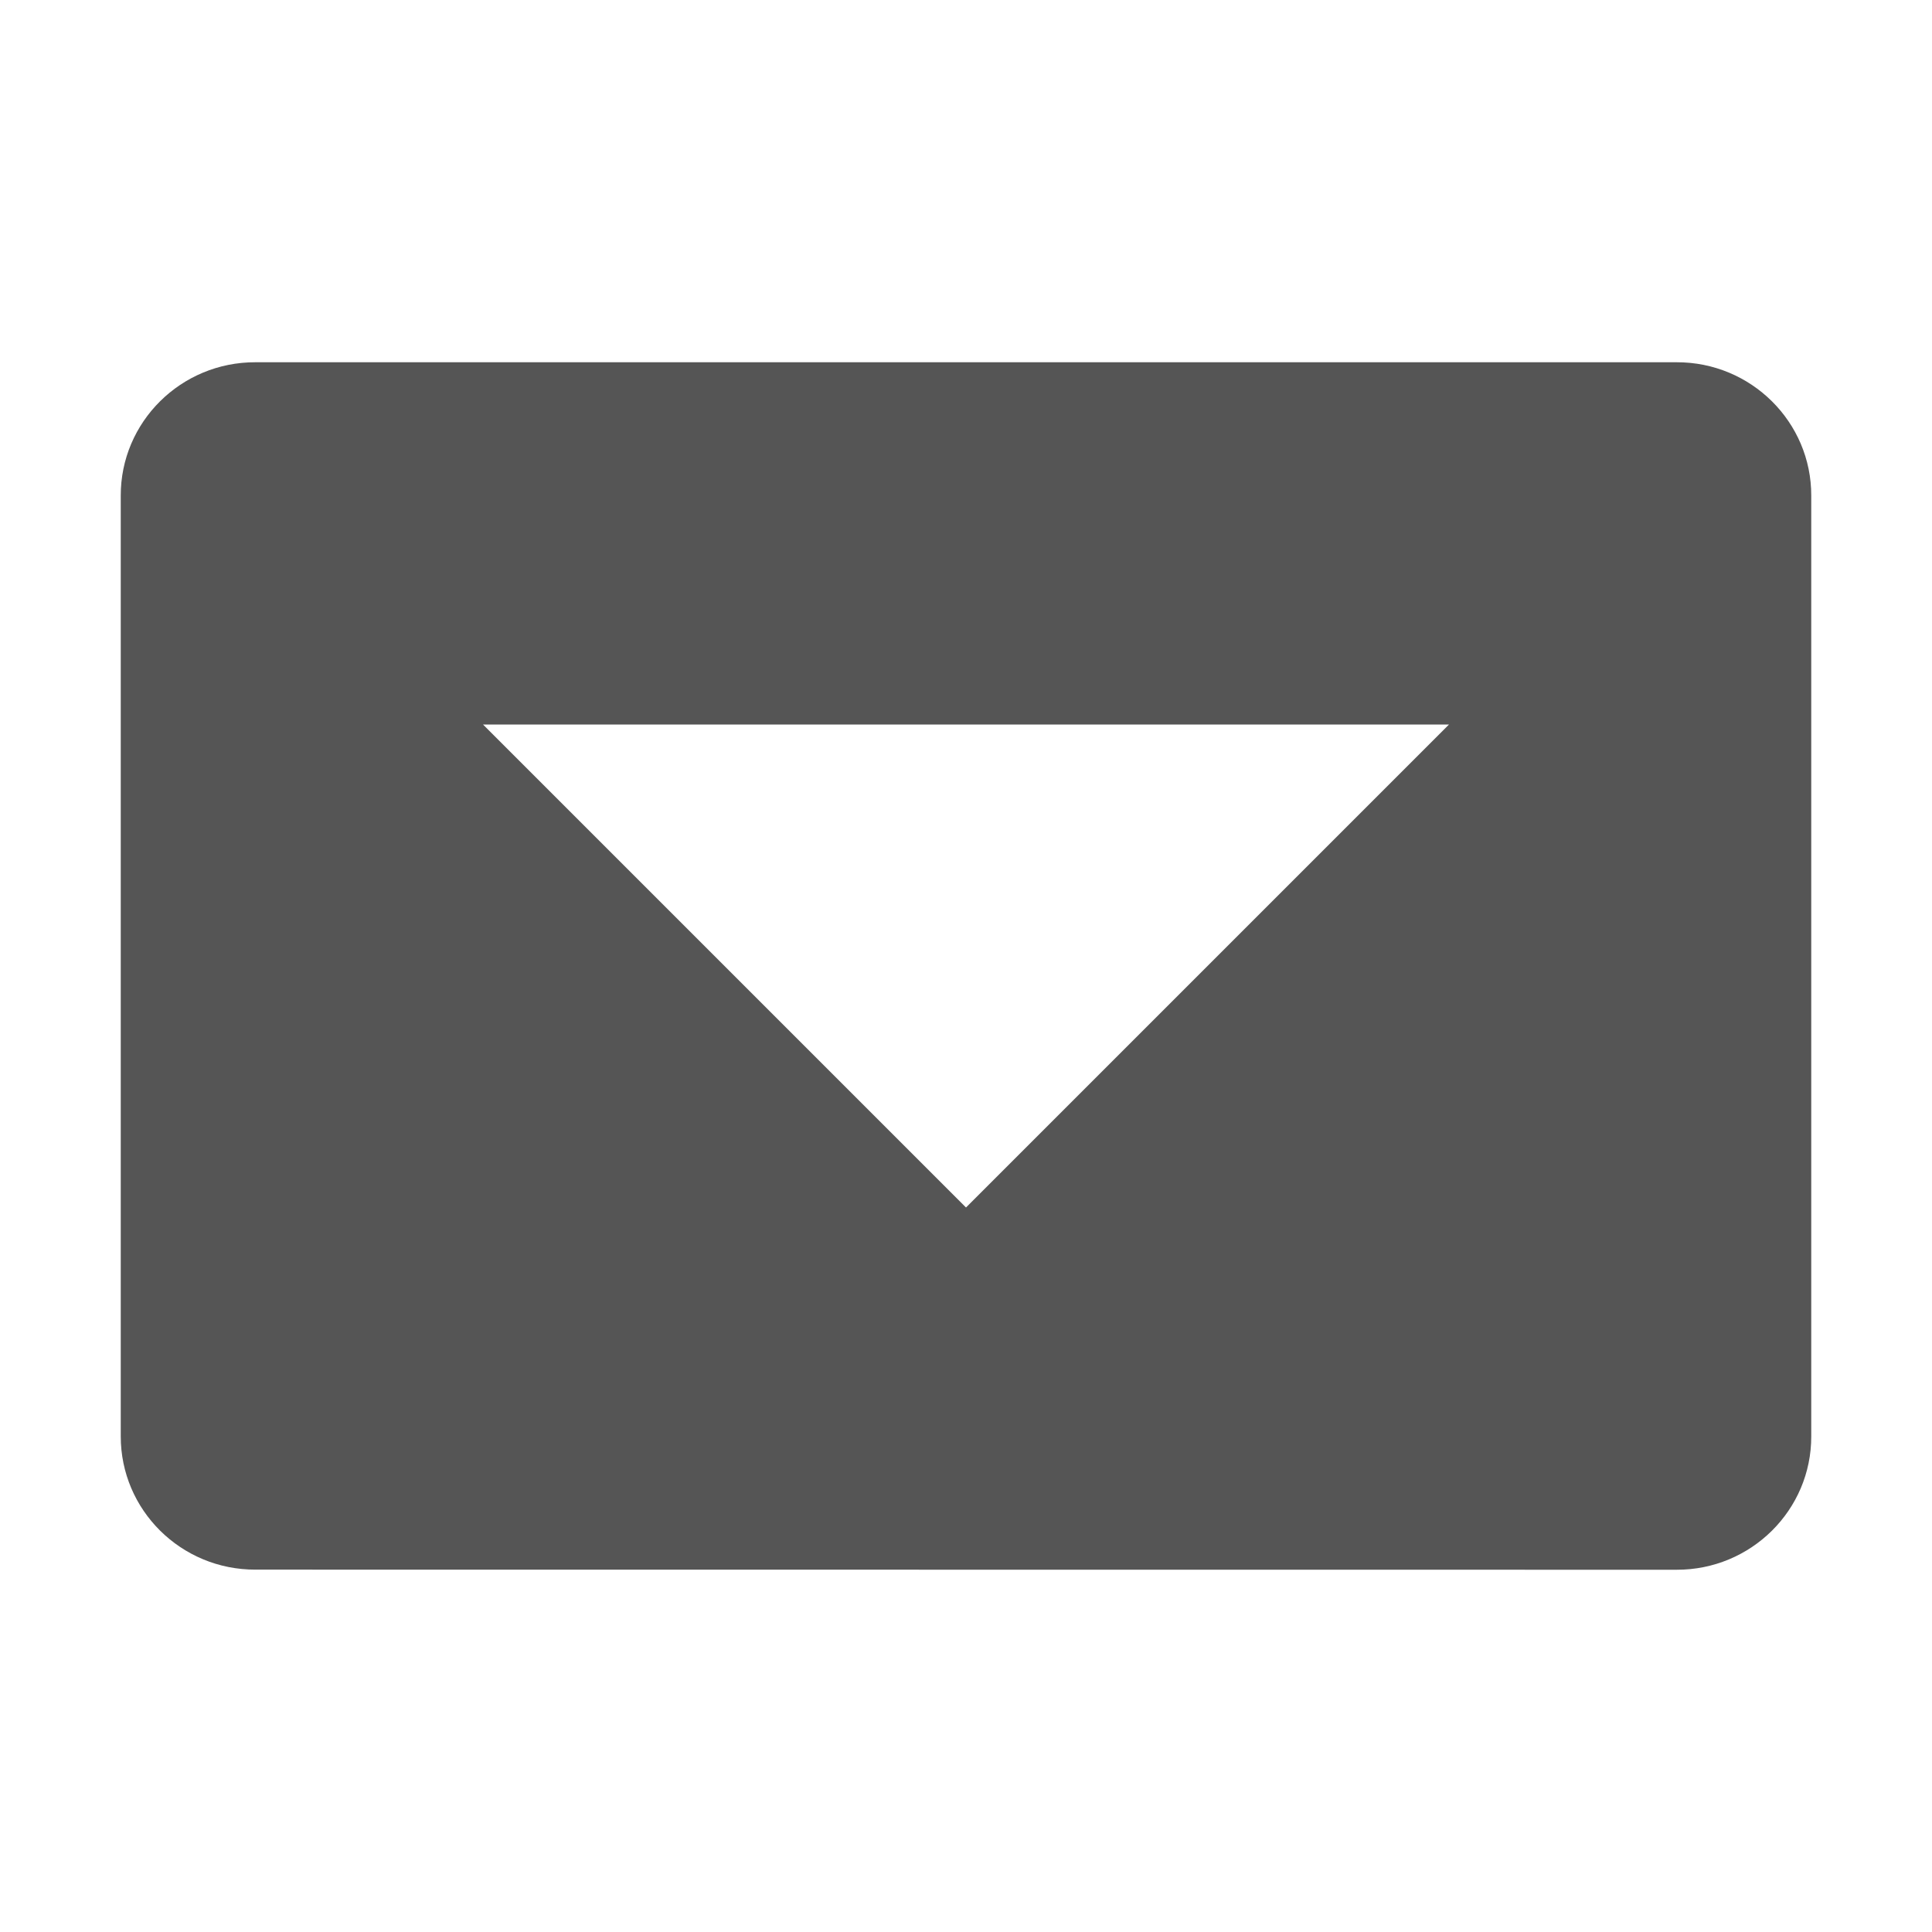
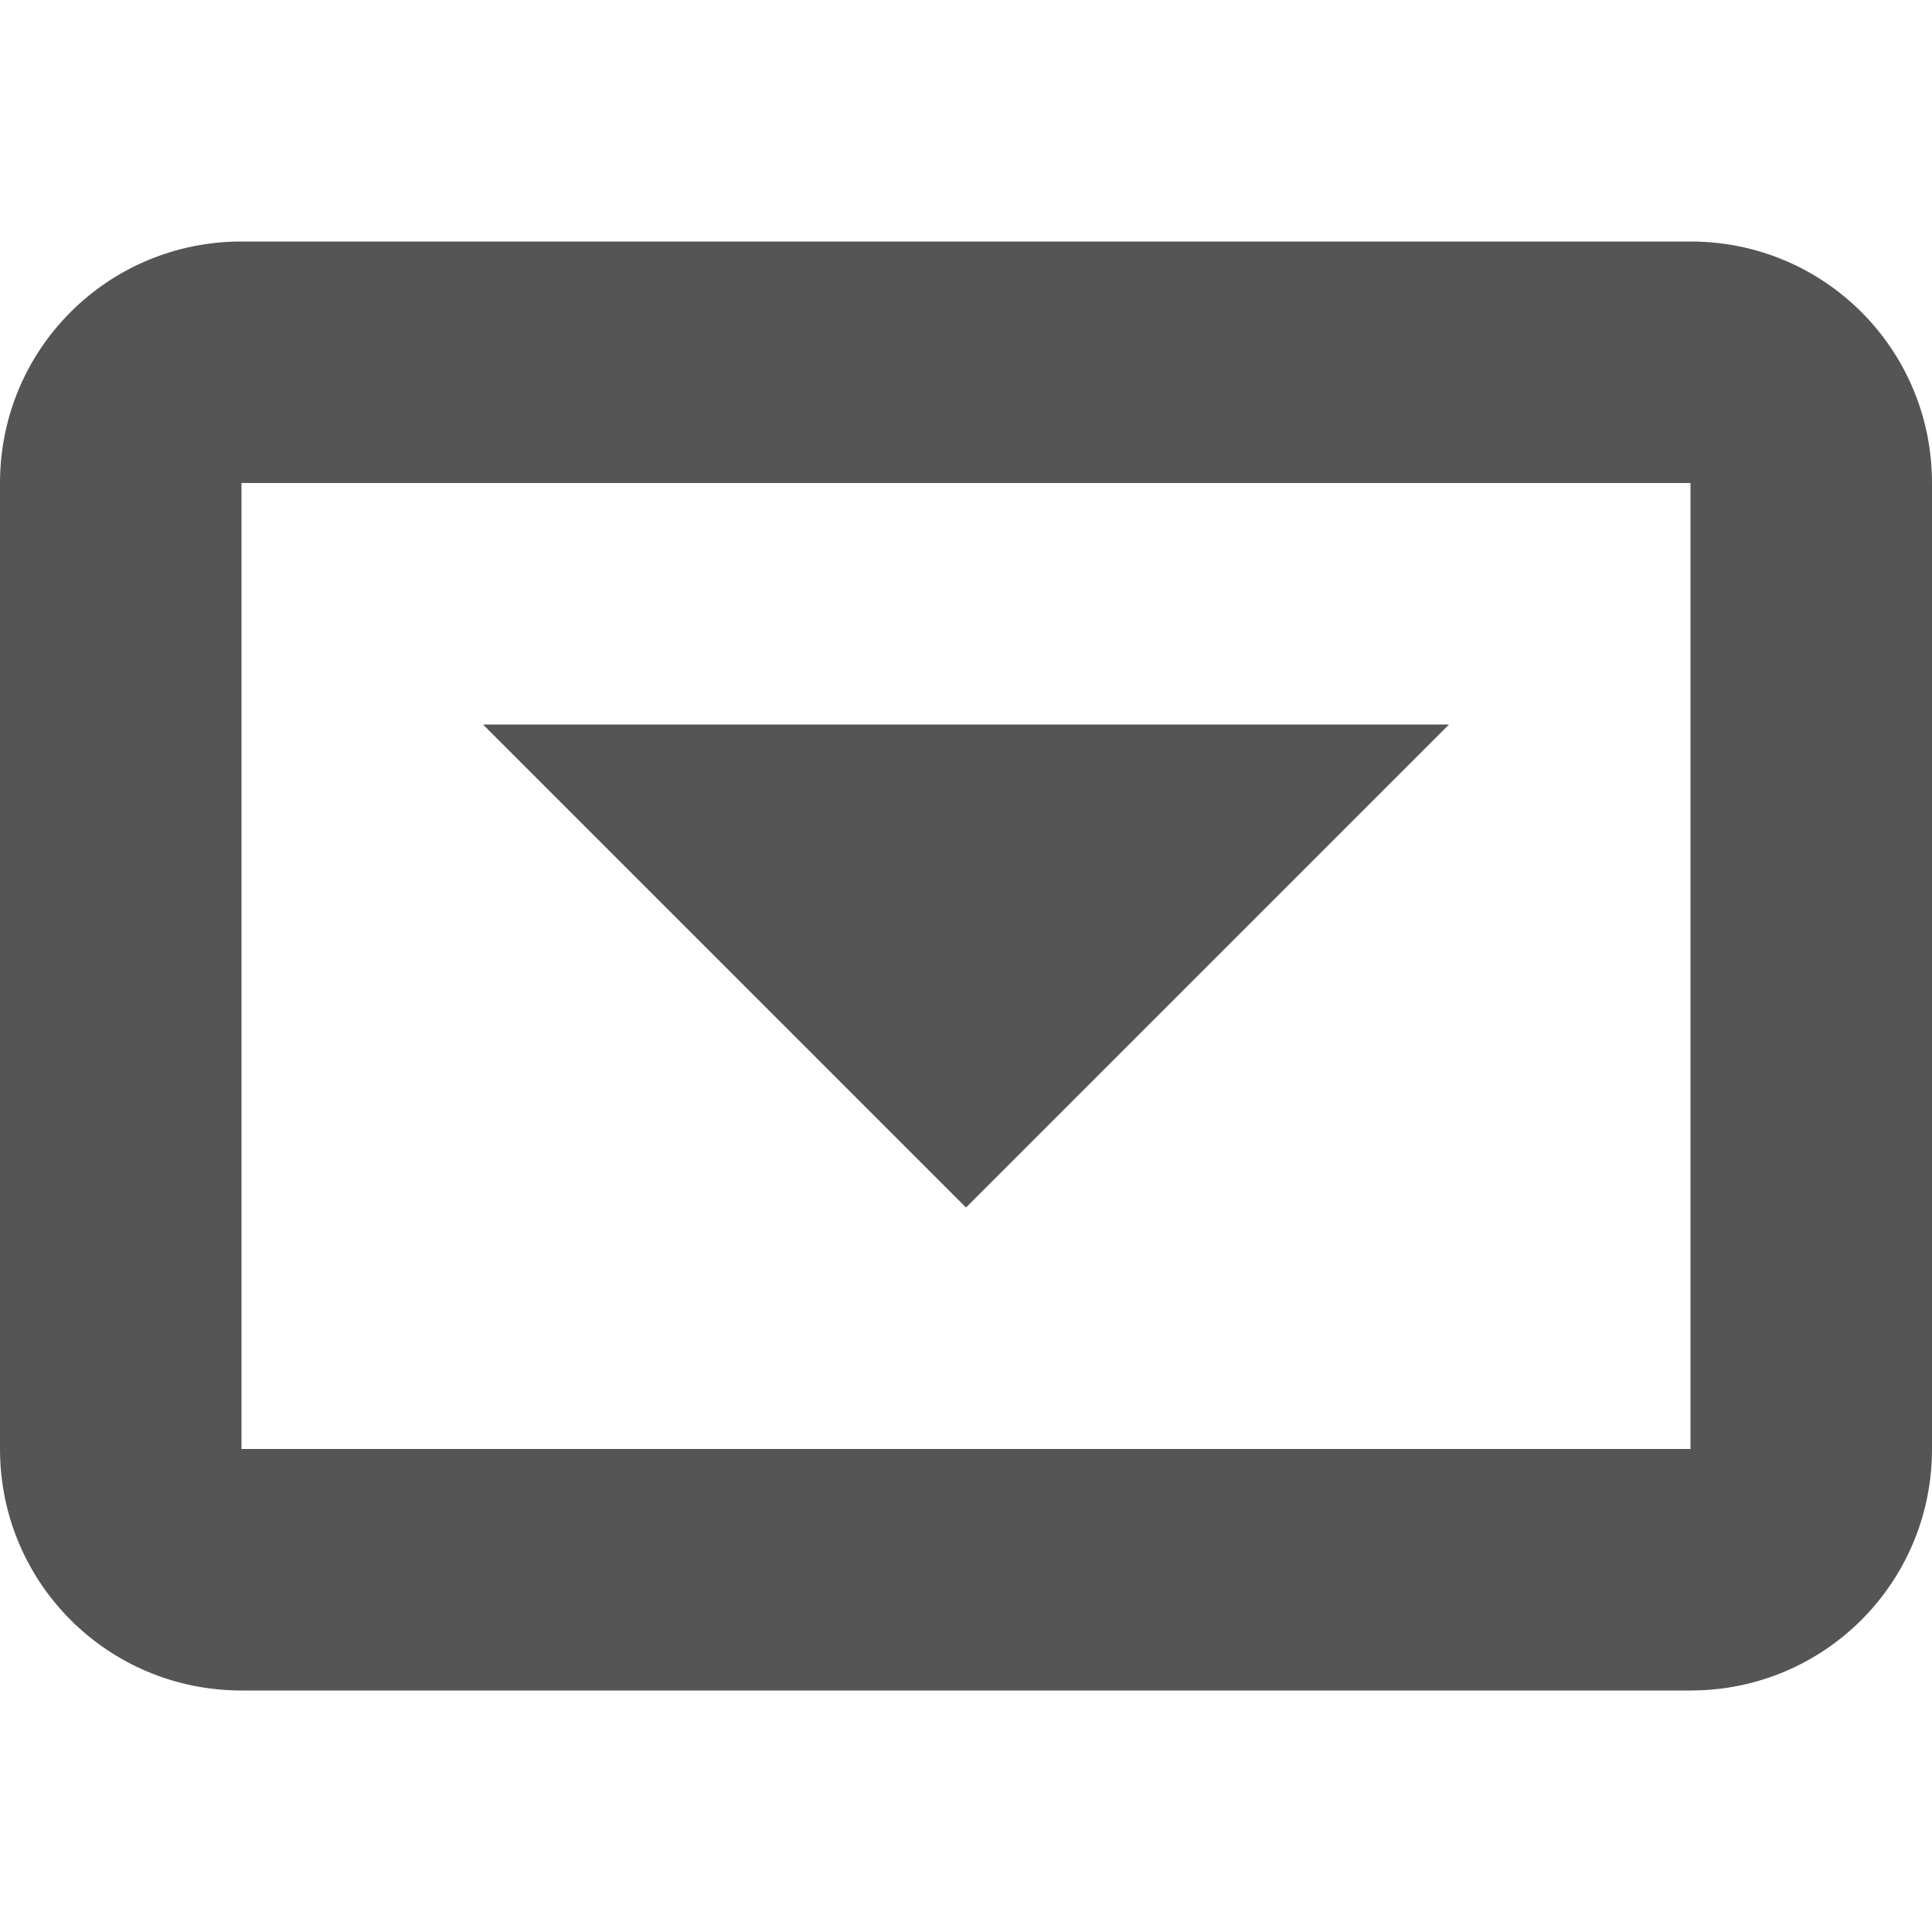
<svg xmlns="http://www.w3.org/2000/svg" width="16" height="16" version="1.1">
-   <path d="m2.116 12.999c-0.617 0.002-1.117-0.494-1.116-1.105v-7.788c-0.002-0.611 0.499-1.108 1.116-1.106h11.768c0.617-0.002 1.118 0.495 1.116 1.106v7.788c0.002 0.611-0.499 1.108-1.116 1.106zm5.884-2.999 4-4h-8z" fill="#555555" stroke-width=".998" />
+   <path d="m4 6h8l-4 4z" fill="#555555" />
+   <path d="m16 4c0-1.108-0.892-2-2-2h-12c-1.108 0-2 0.892-2 2v8c0 1.108 0.892 2 2 2h12c1.108 0 2-0.892 2-2zm-2 0v8h-12v-8z" fill="#555555" fill-rule="evenodd" stop-color="#000000" stroke-linecap="round" stroke-width="2" style="paint-order:stroke fill markers" />
</svg>
